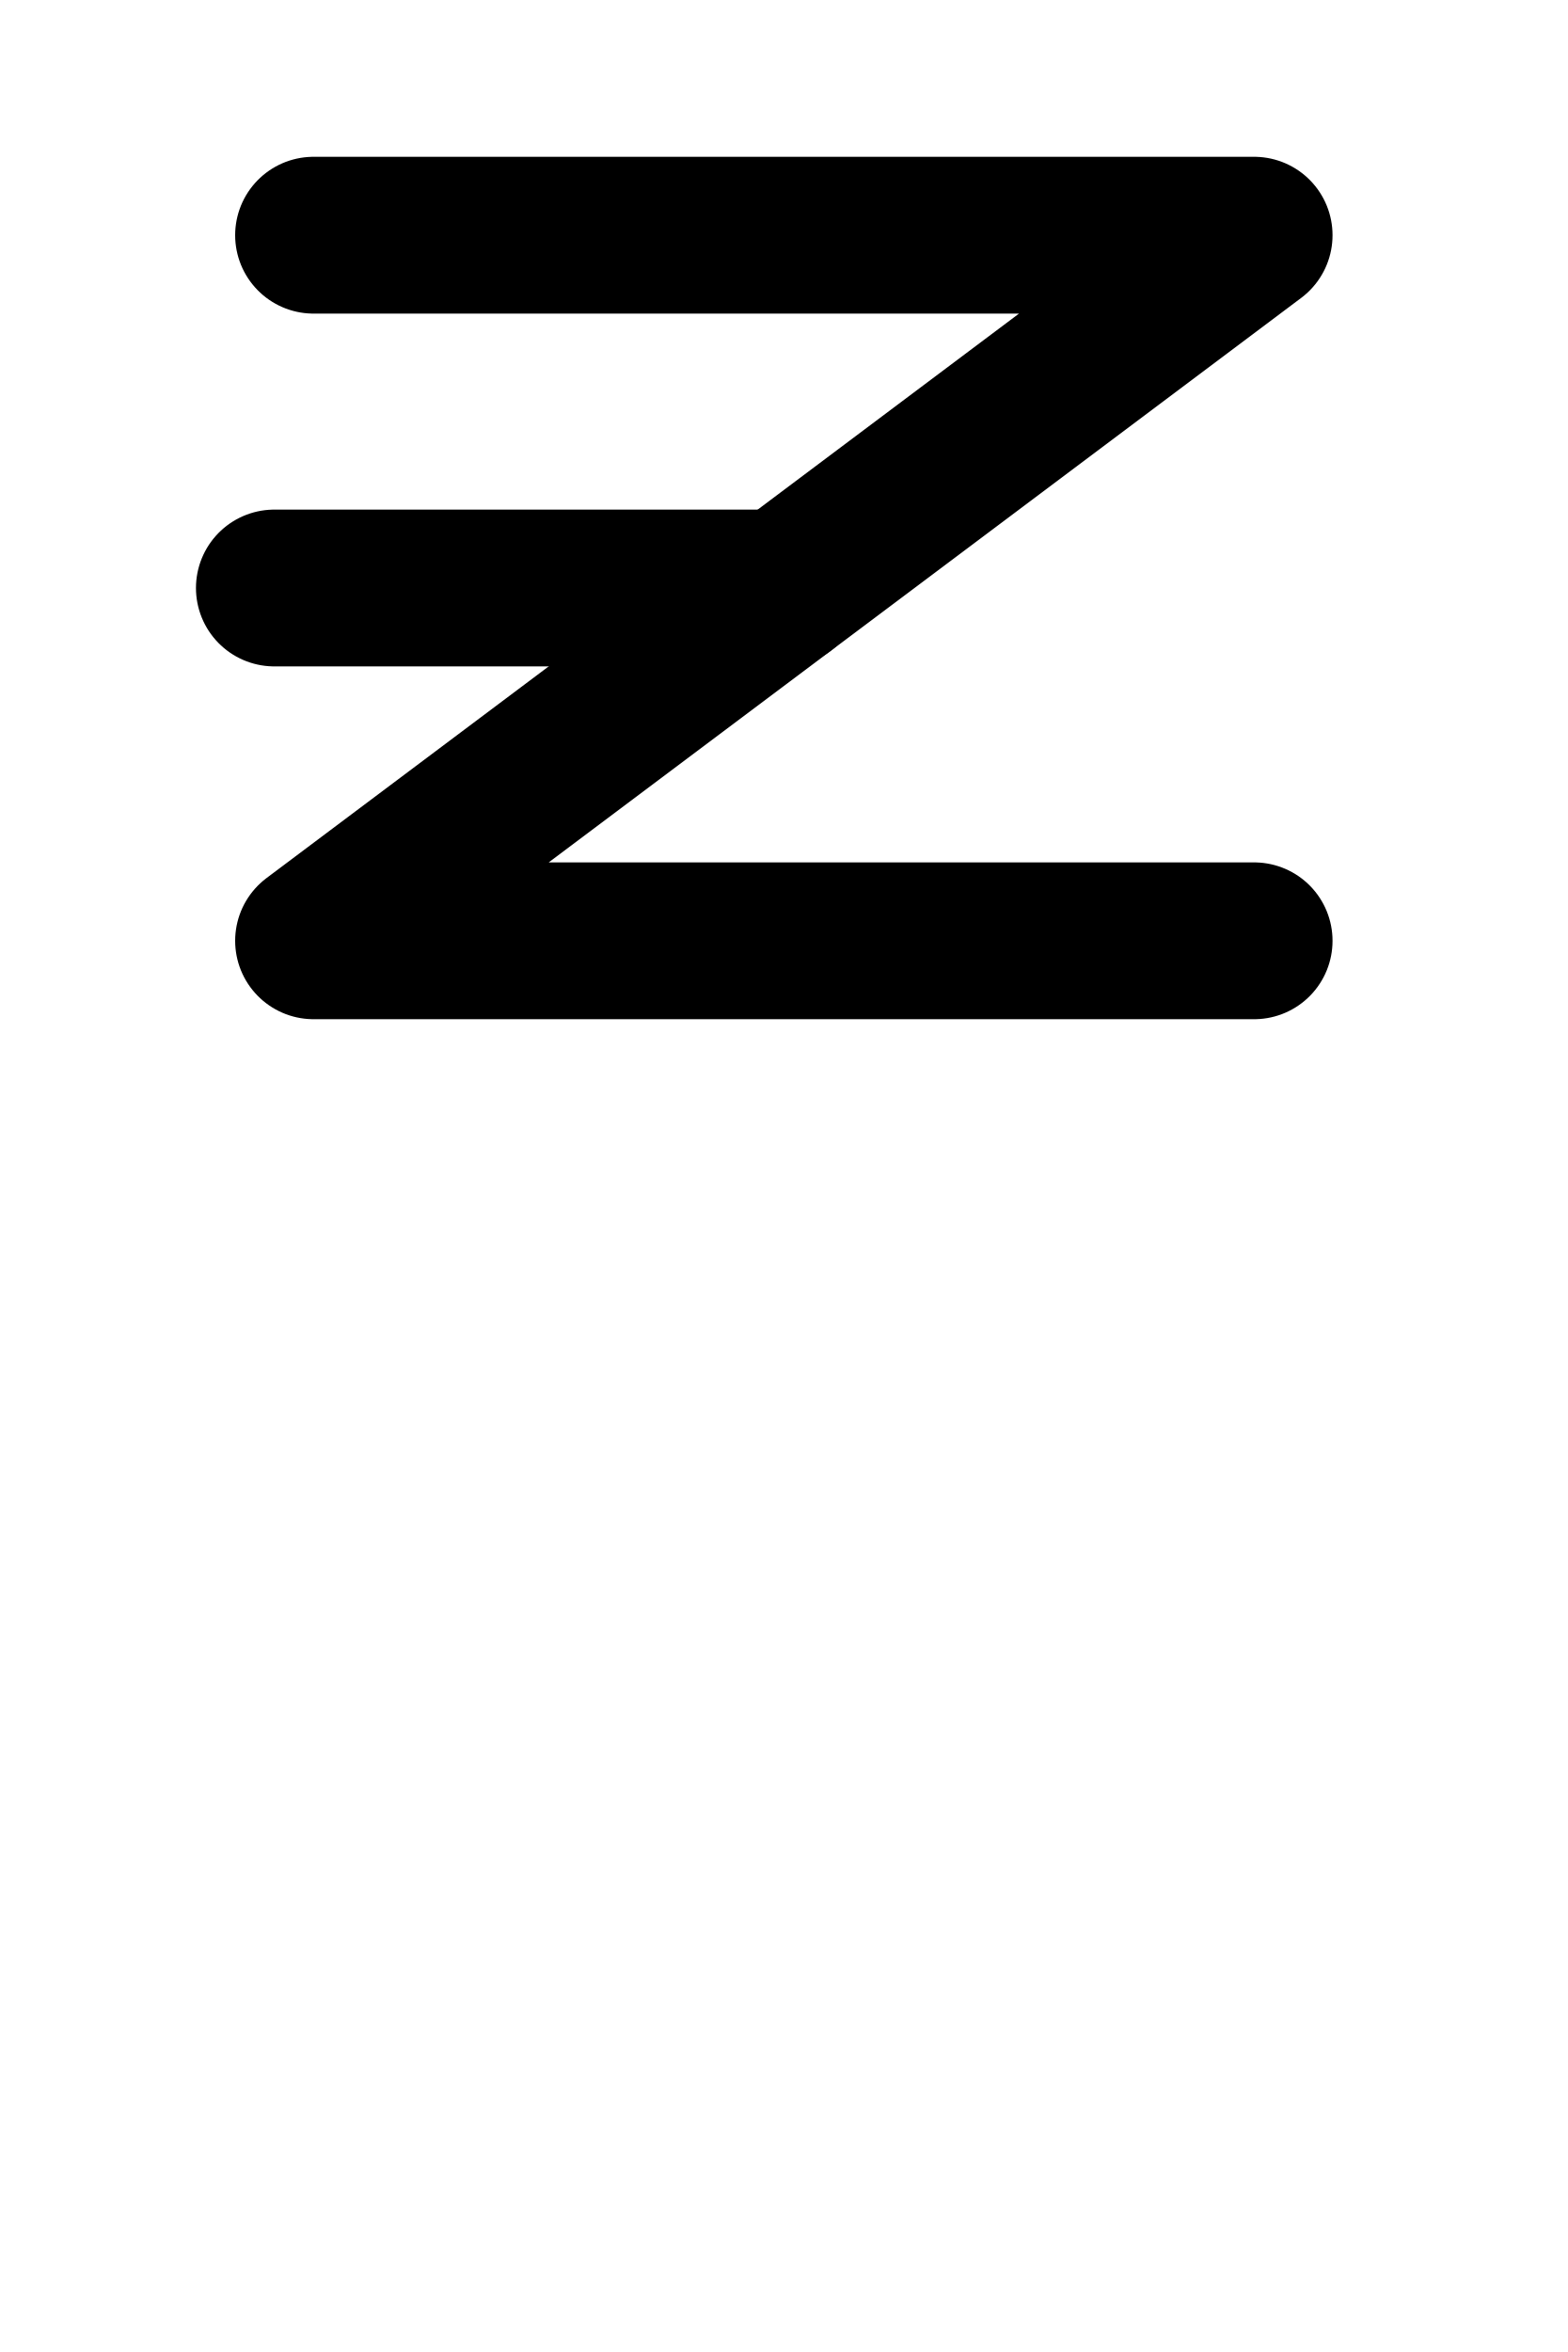
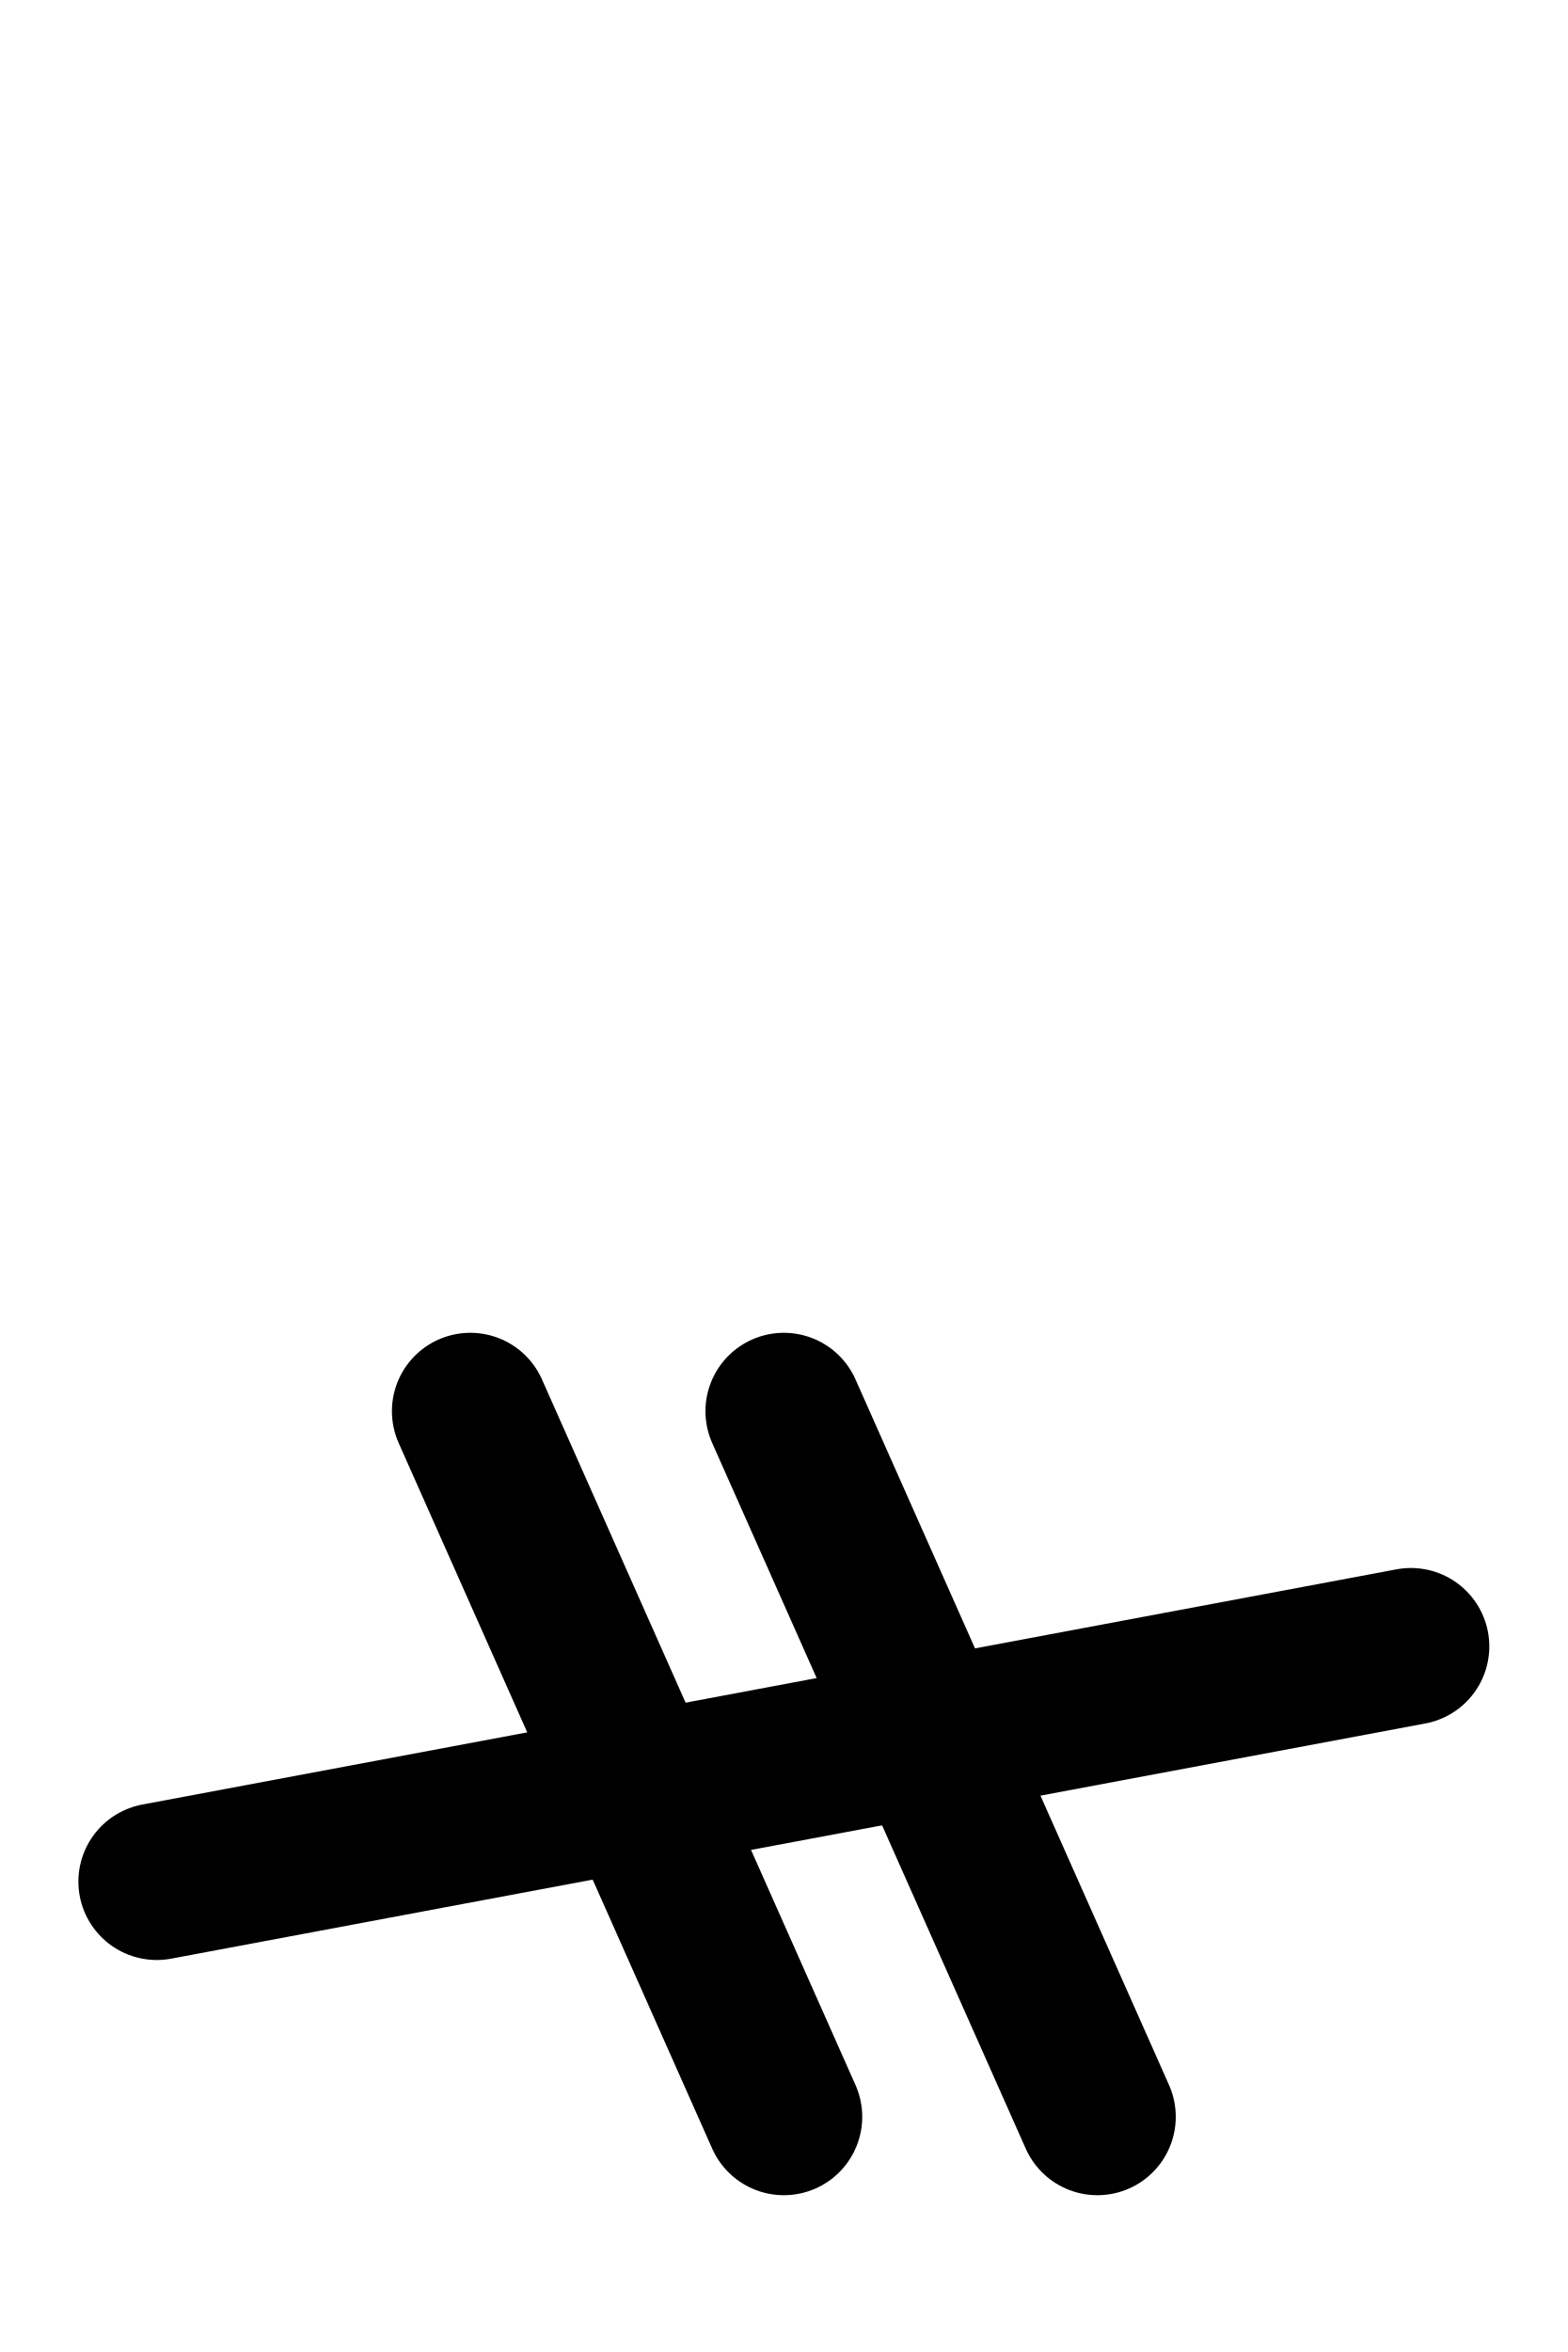
<svg xmlns="http://www.w3.org/2000/svg" xmlns:xlink="http://www.w3.org/1999/xlink" width="40" height="60" viewBox="0 0 40 60" version="1.1" id="svg5">
  <defs id="defs2">
-     <color-profile name="Blue" xlink:href="file:///usr/share/color/icc/colord/Bluish.icc" id="color-profile18" />
+     <color-profile name="Blue" xlink:href="file:///usr/share/color/icc/colord/Bluish.icc" id="color-profile1269" />
  </defs>
-   <g id="layer1">
-     <path style="fill:none;stroke:#000000;stroke-width:4;stroke-linecap:round;stroke-linejoin:round;stroke-dasharray:none;stroke-opacity:1" d="M 8,6 H 32 L 8,24 h 24 v 0 0 0" id="path12865" />
-     <path style="fill:none;stroke:#000000;stroke-width:4;stroke-linecap:round;stroke-linejoin:round;stroke-dasharray:none;stroke-opacity:1" d="M 7,15 H 19 20" id="path13627" />
-   </g>
+   <path style="fill:none;stroke:#000000;stroke-width:4;stroke-linecap:round;stroke-linejoin:round" d="M 20,54 12,36 v 0" id="path1843" />
+   <path style="fill:none;stroke:#000000;stroke-width:4;stroke-linecap:round;stroke-linejoin:round" d="M 28,54 20,36 v 0" id="path1843-3" />
+   <path style="fill:none;stroke:#000000;stroke-width:4;stroke-linecap:round;stroke-linejoin:round" d="M 4,48 36,42" id="path1724" />
</svg>
